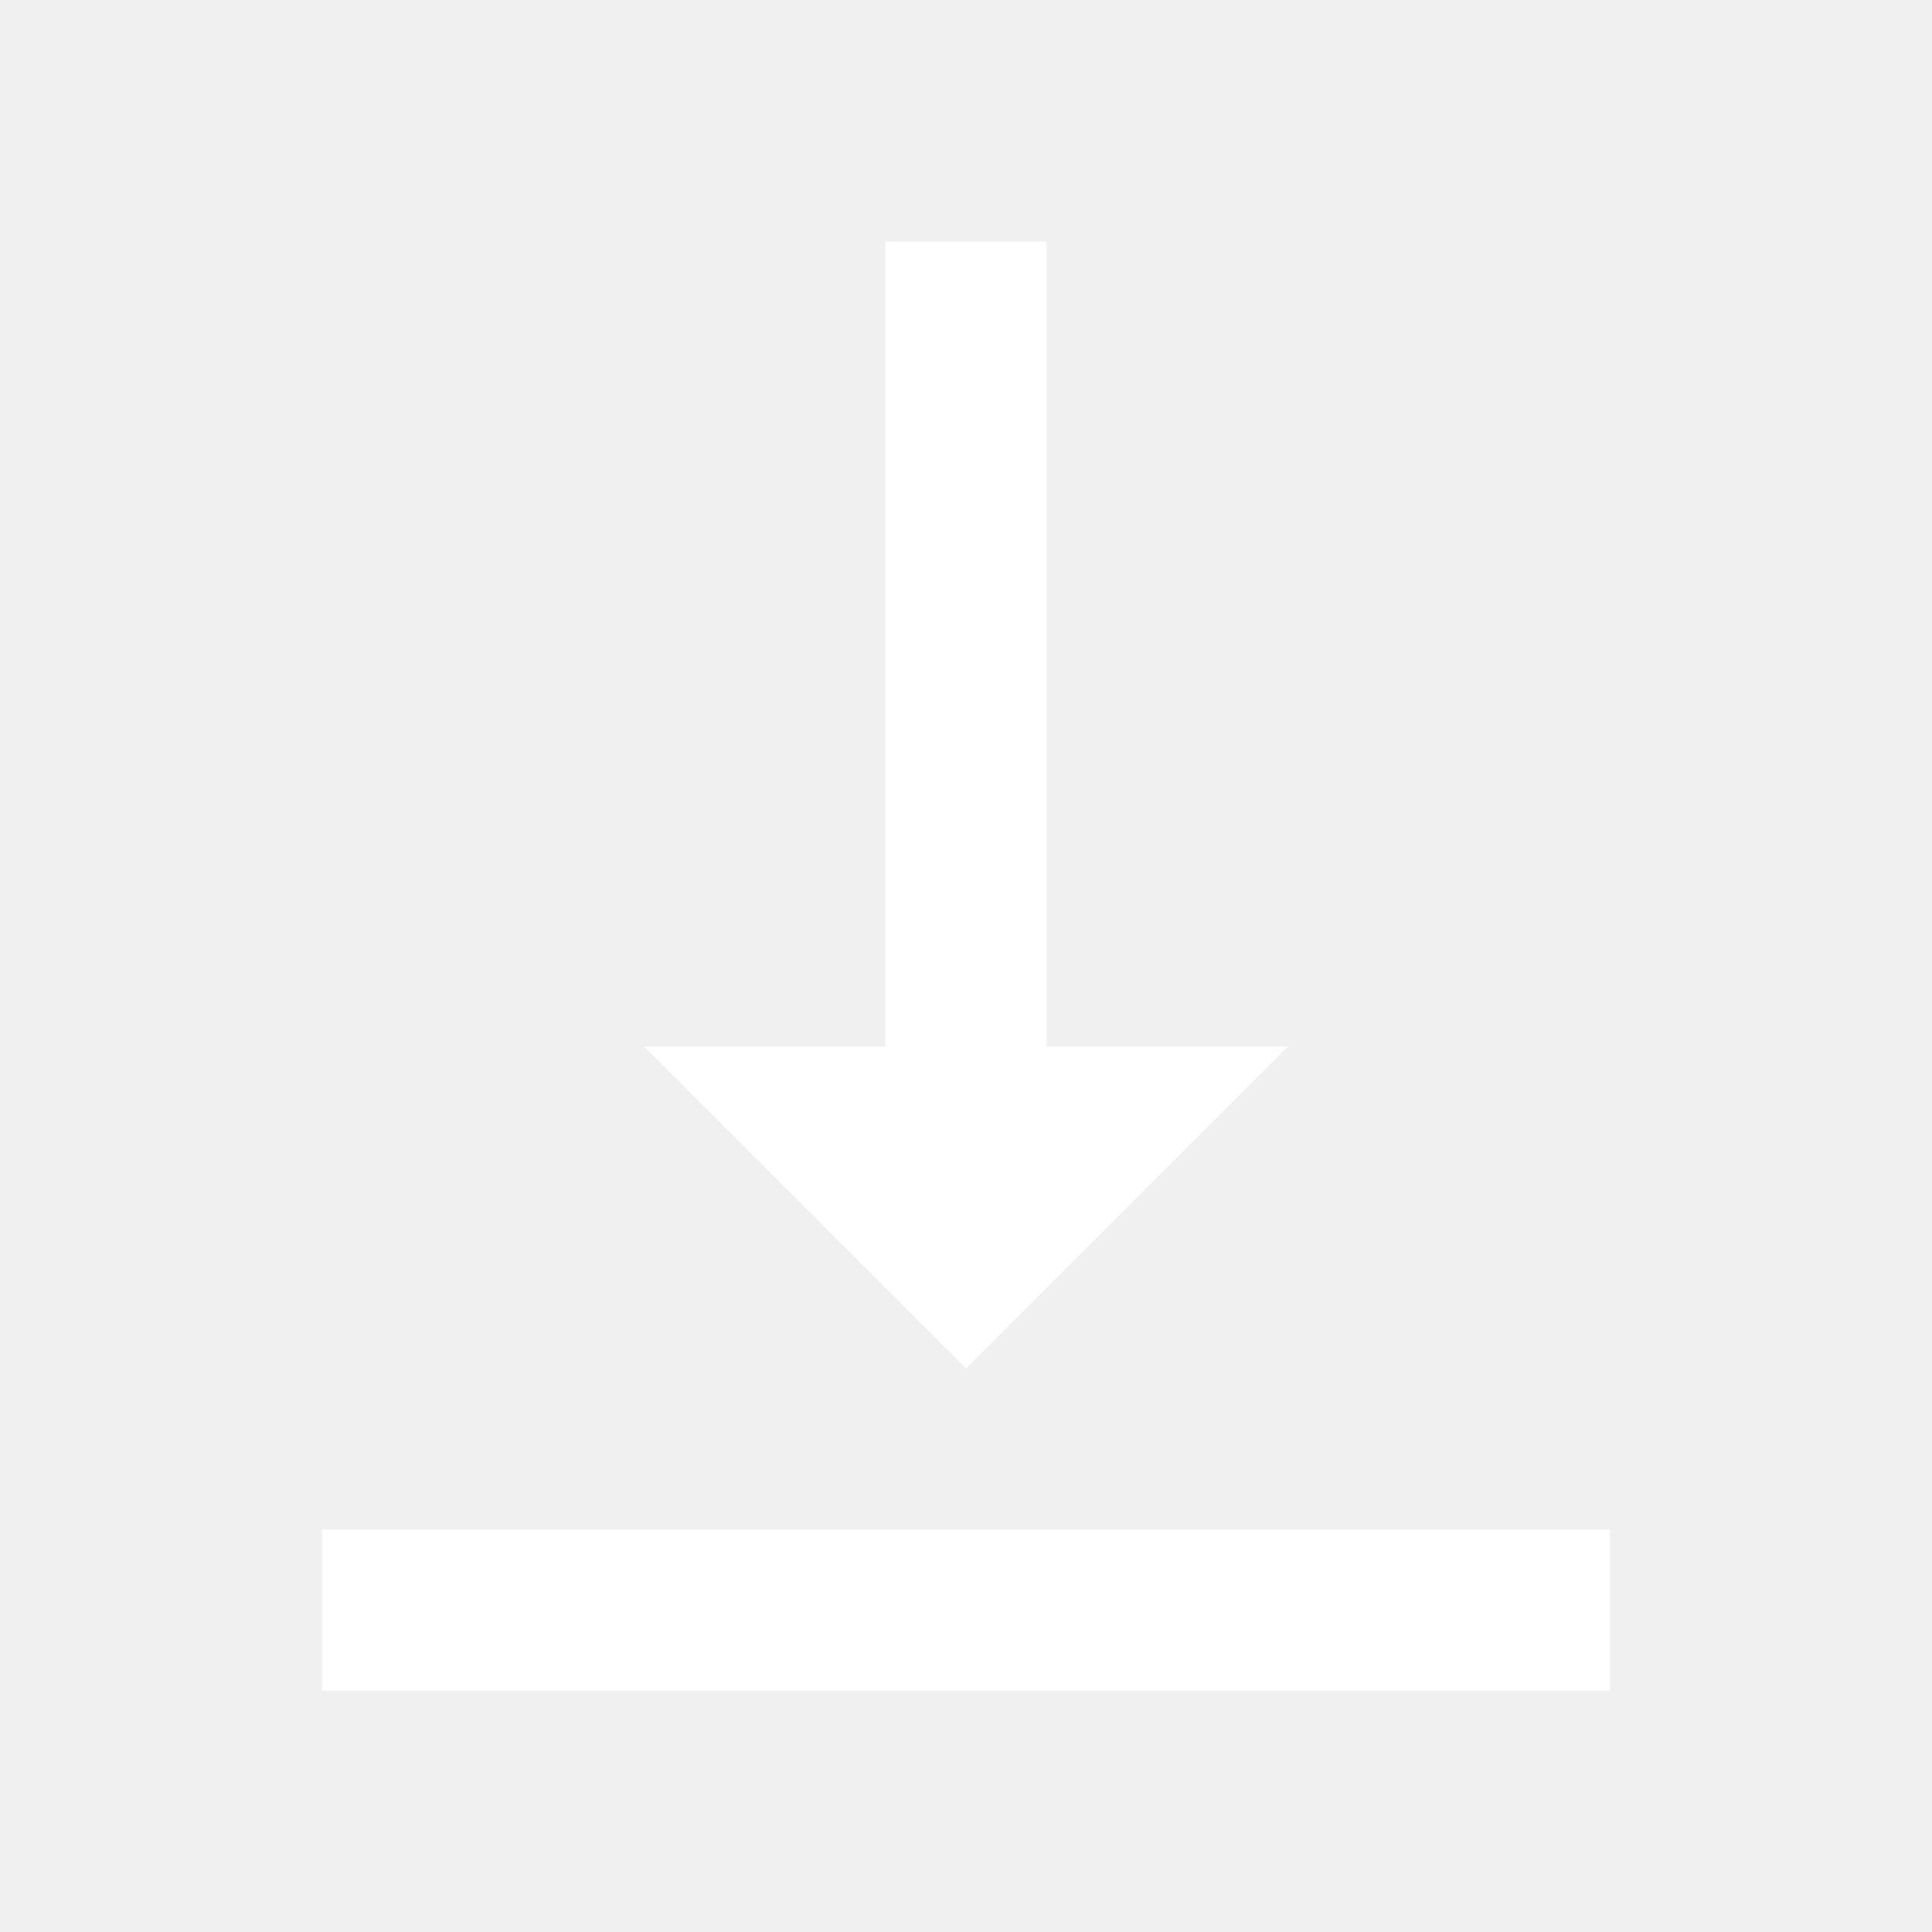
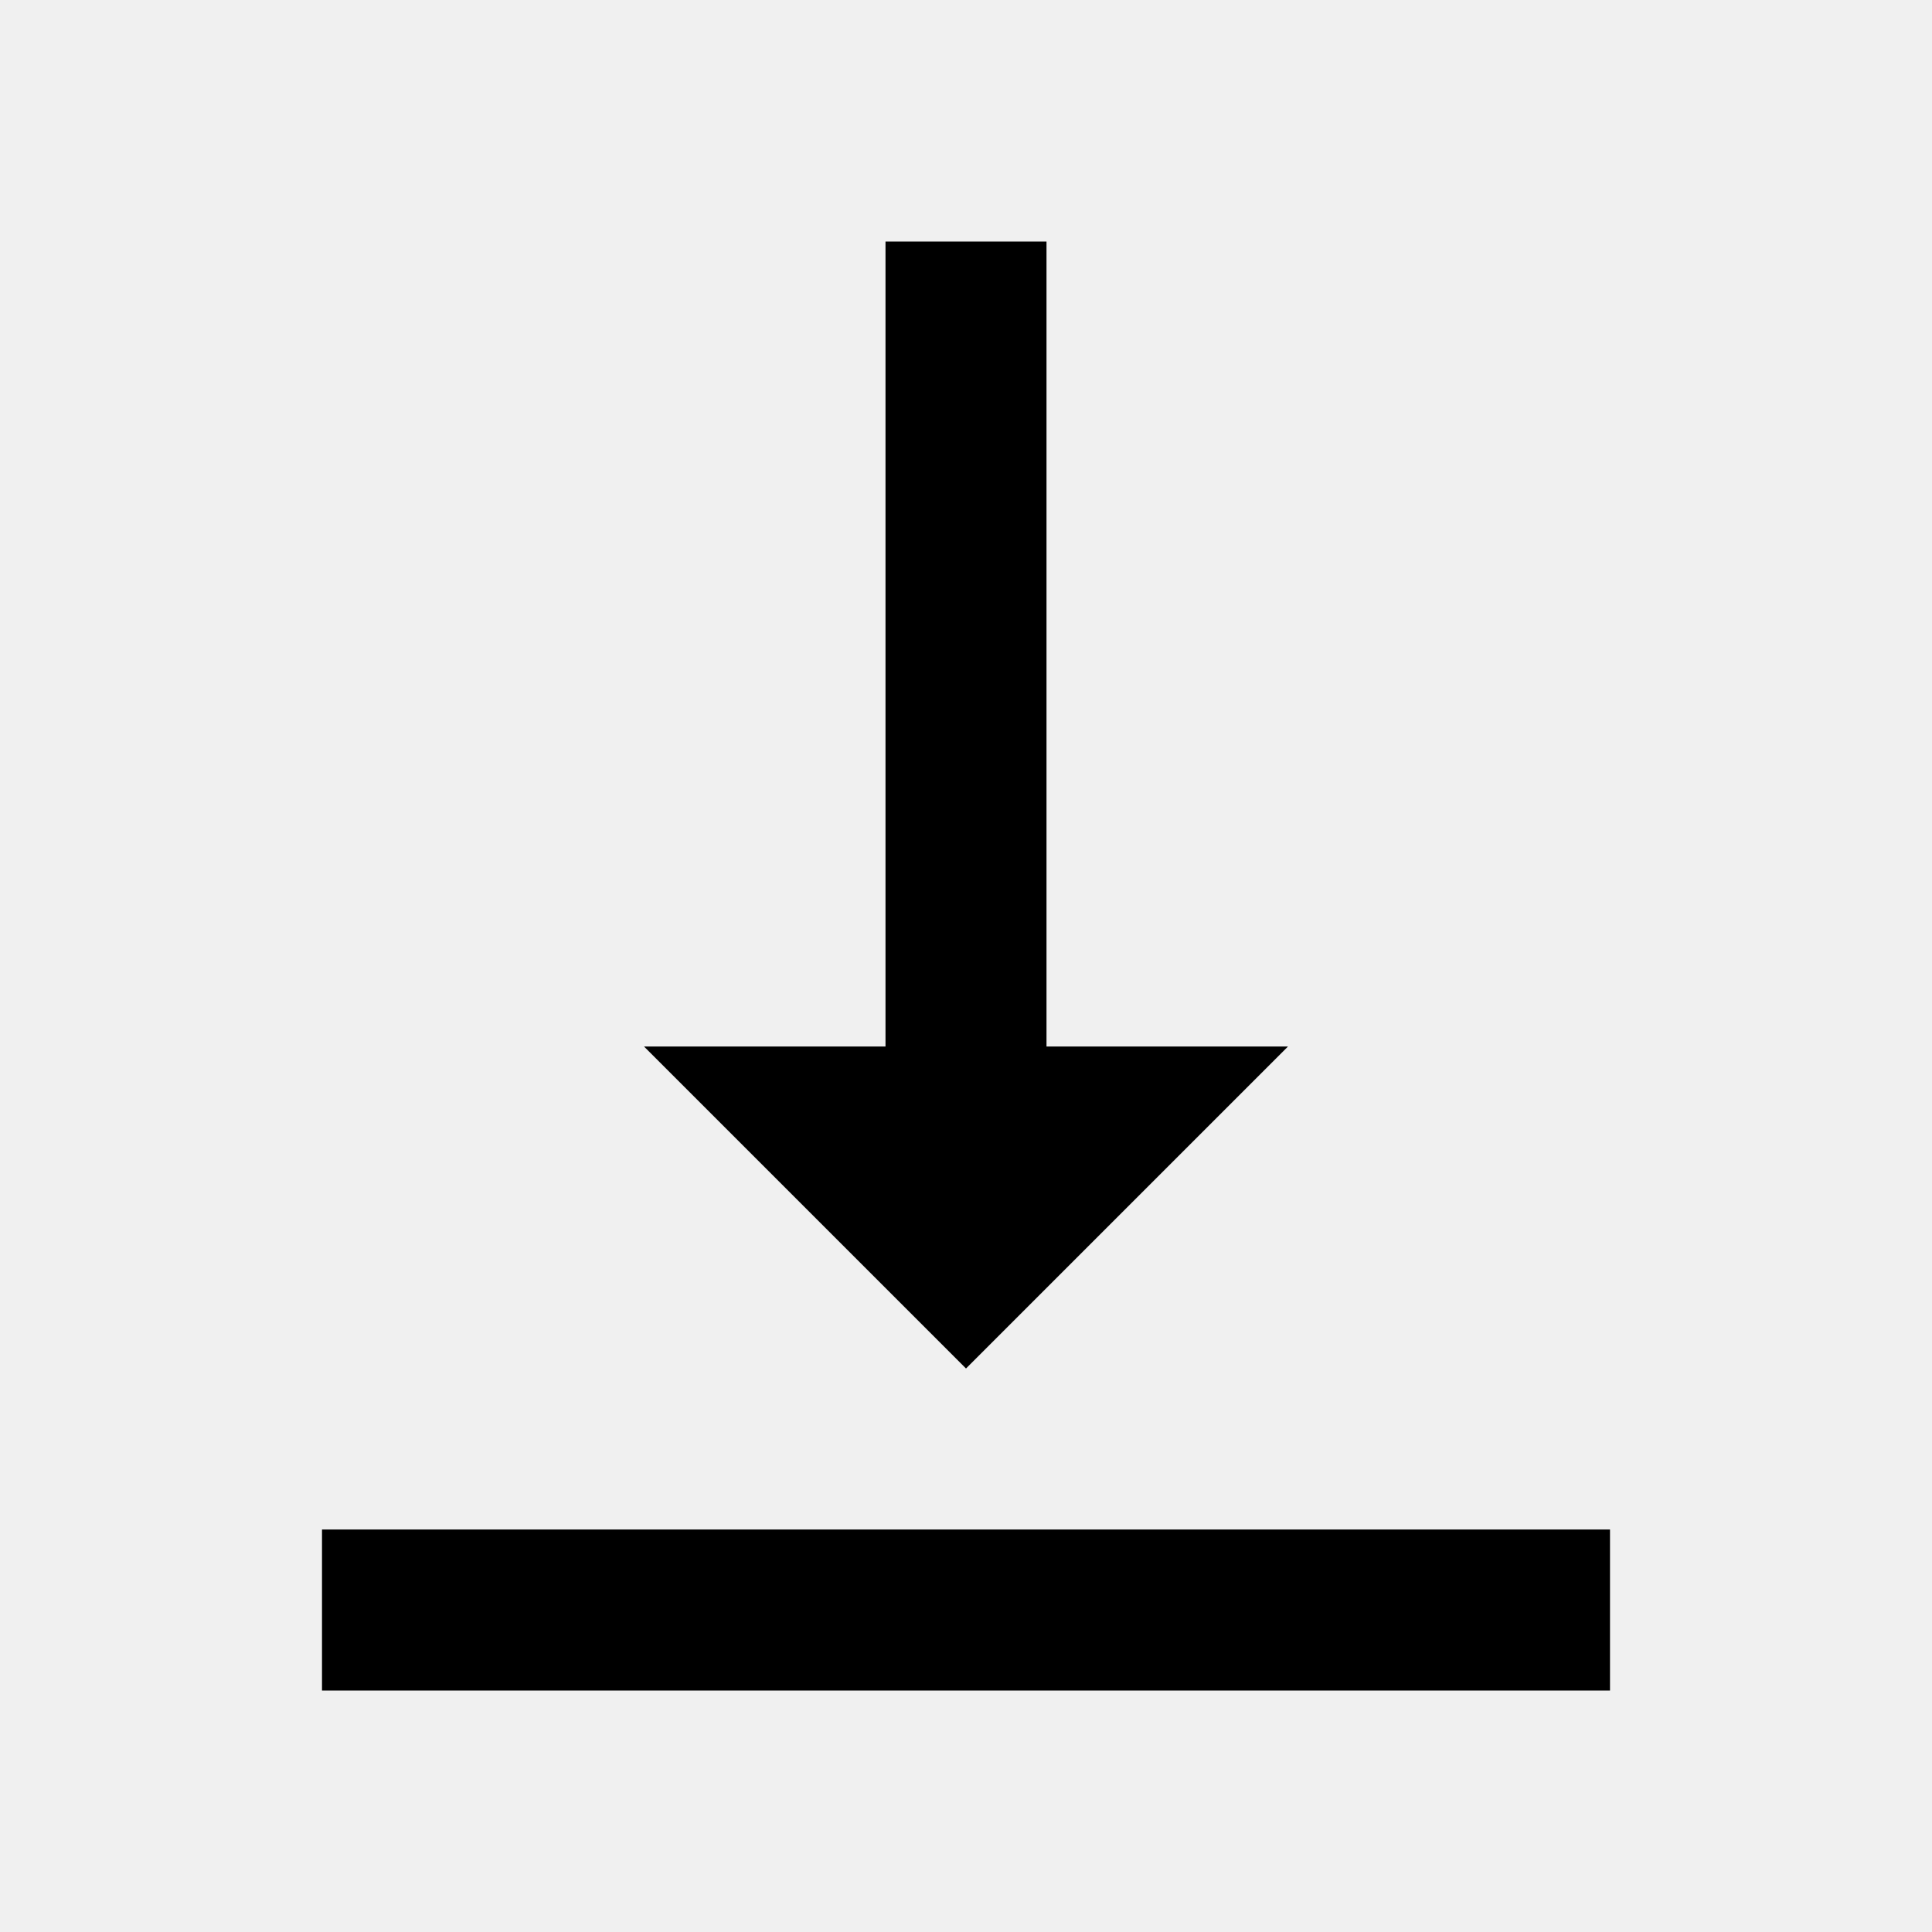
- <svg xmlns="http://www.w3.org/2000/svg" height="24px" viewBox="0 0 24 24" width="24px" fill="#FFFFFF" version="1.1" id="svg4534">
+ <svg xmlns="http://www.w3.org/2000/svg" height="24px" viewBox="0 0 24 24" width="24px" fill="#000000" version="1.1" id="svg4534">
  <defs id="defs4538" />
  <path d="M0 0h24v24H0V0z" fill="none" id="path4530" />
  <path d="M 16,13 H 13 V 3 H 11 V 13 H 8 l 4,4 z m 4,8 V 19 L 4,19 v 2 z" id="path4532" />
</svg>
